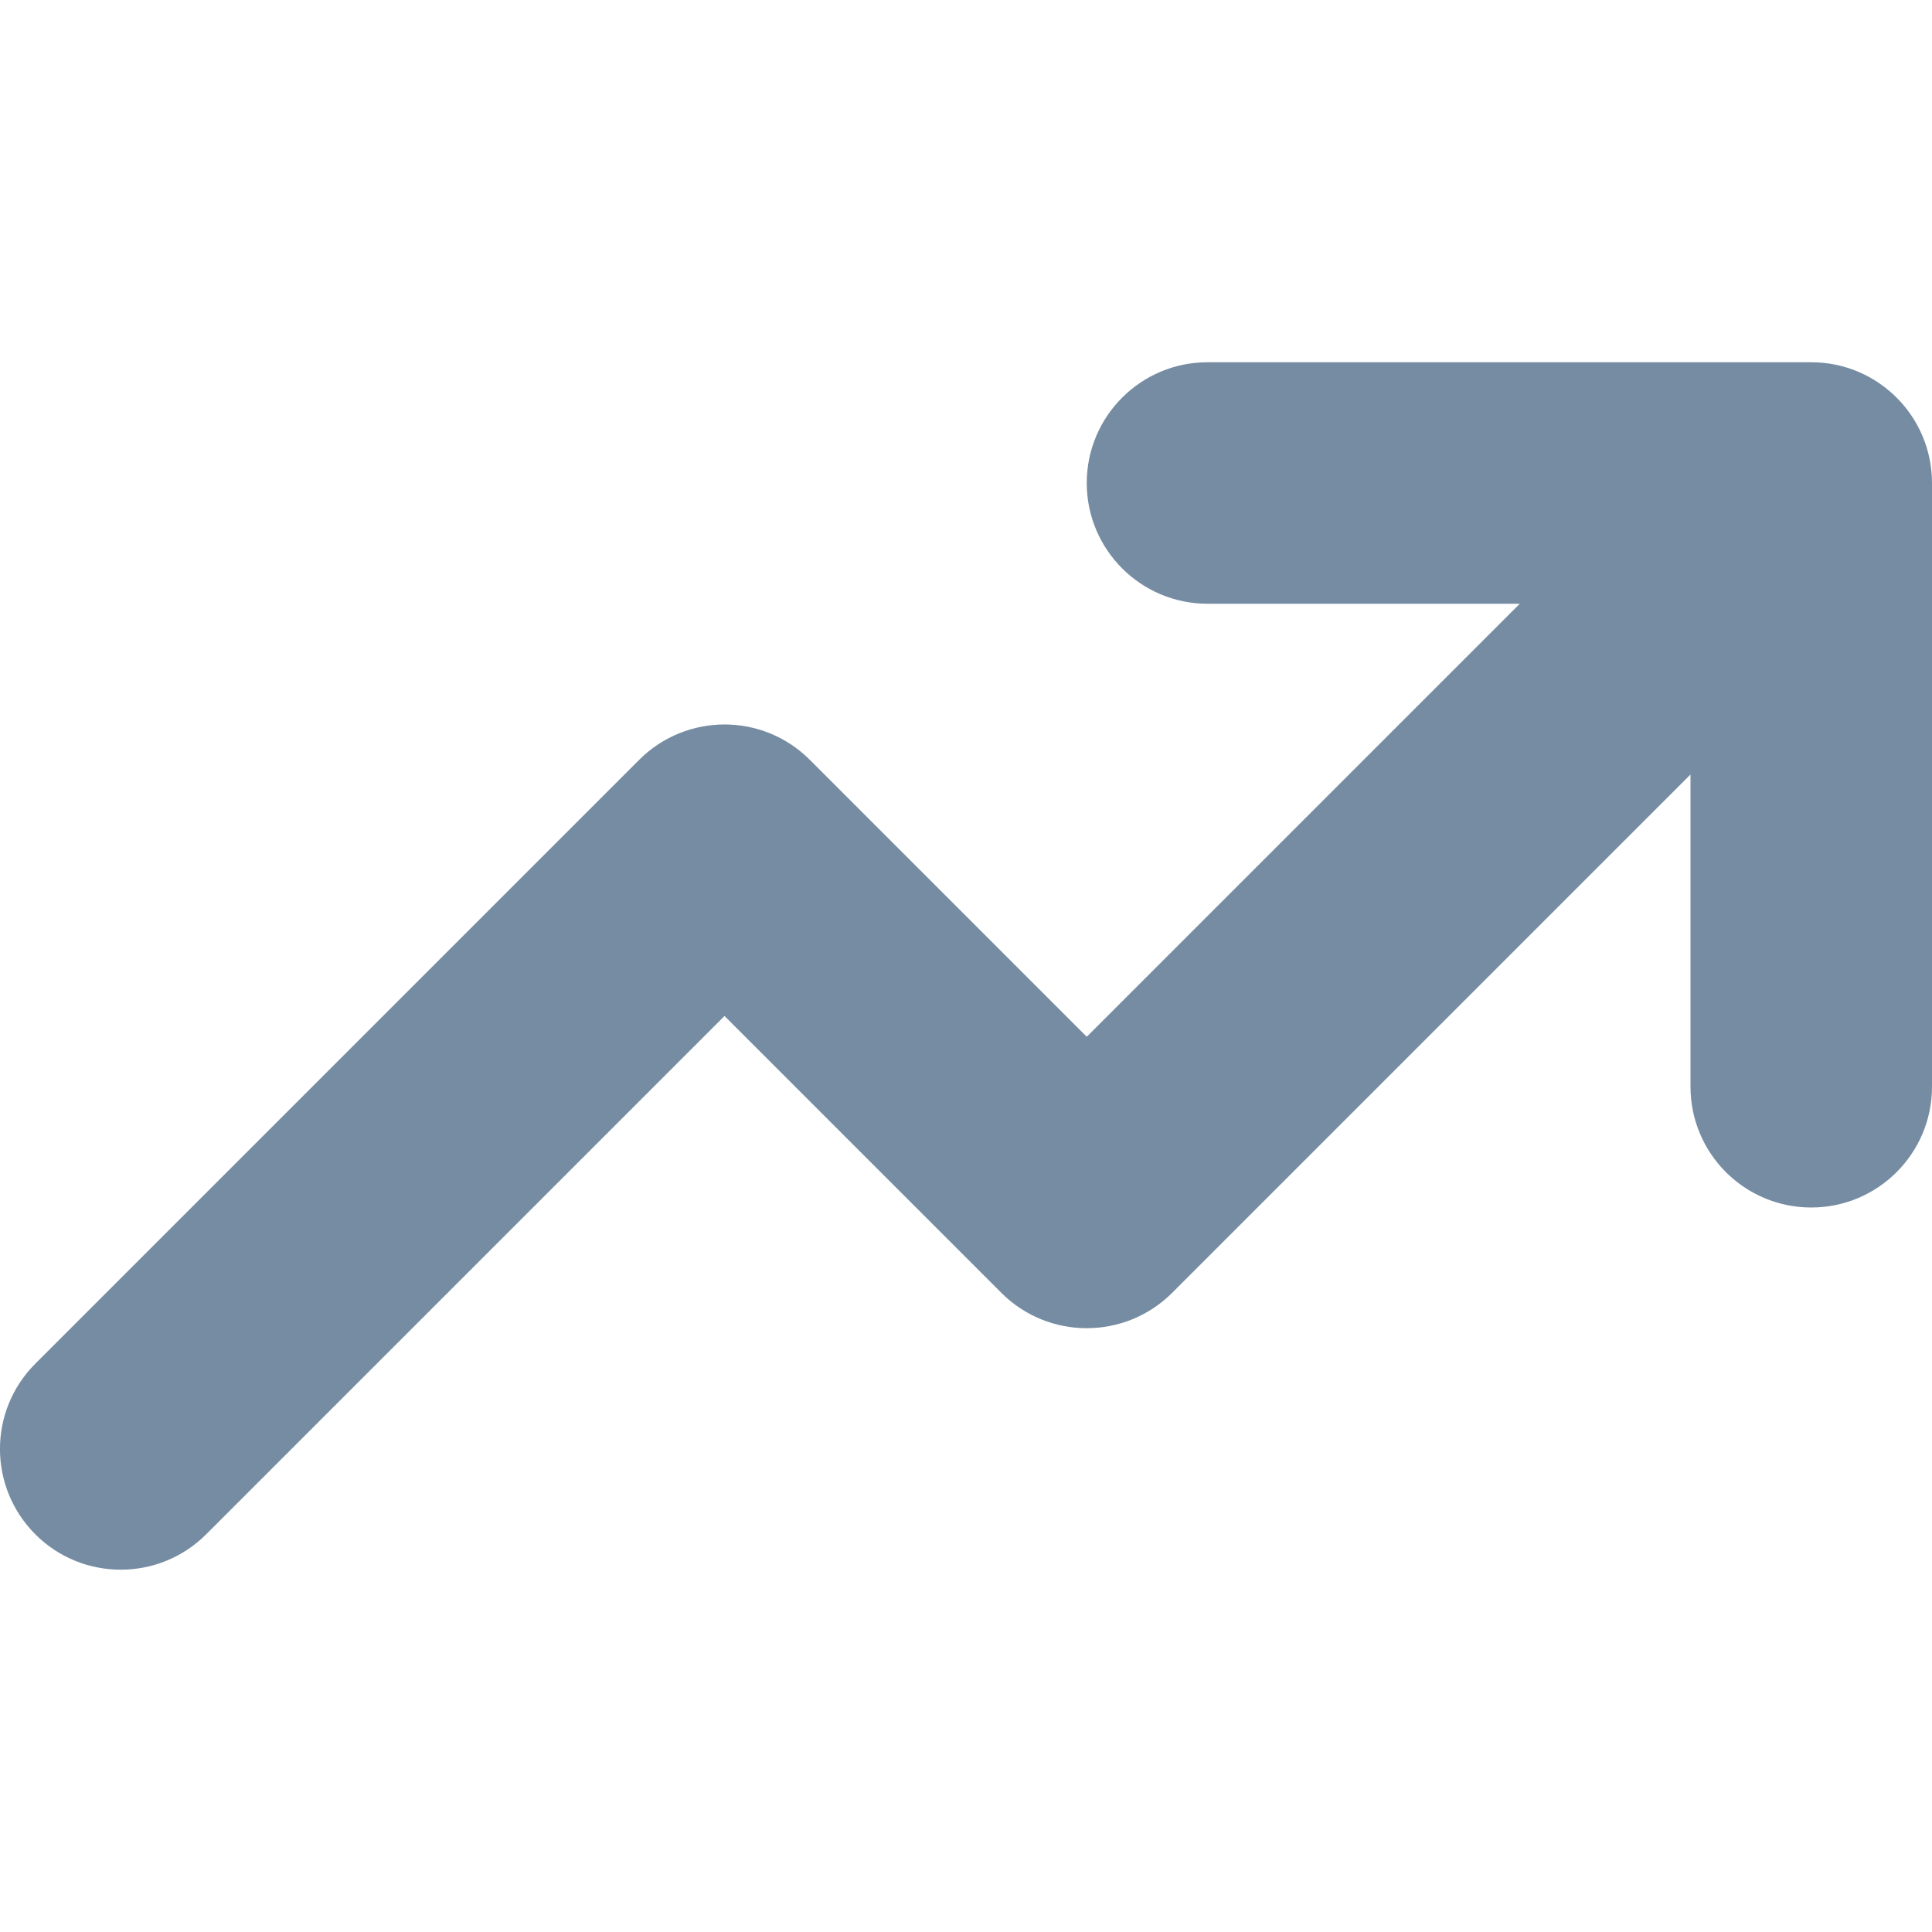
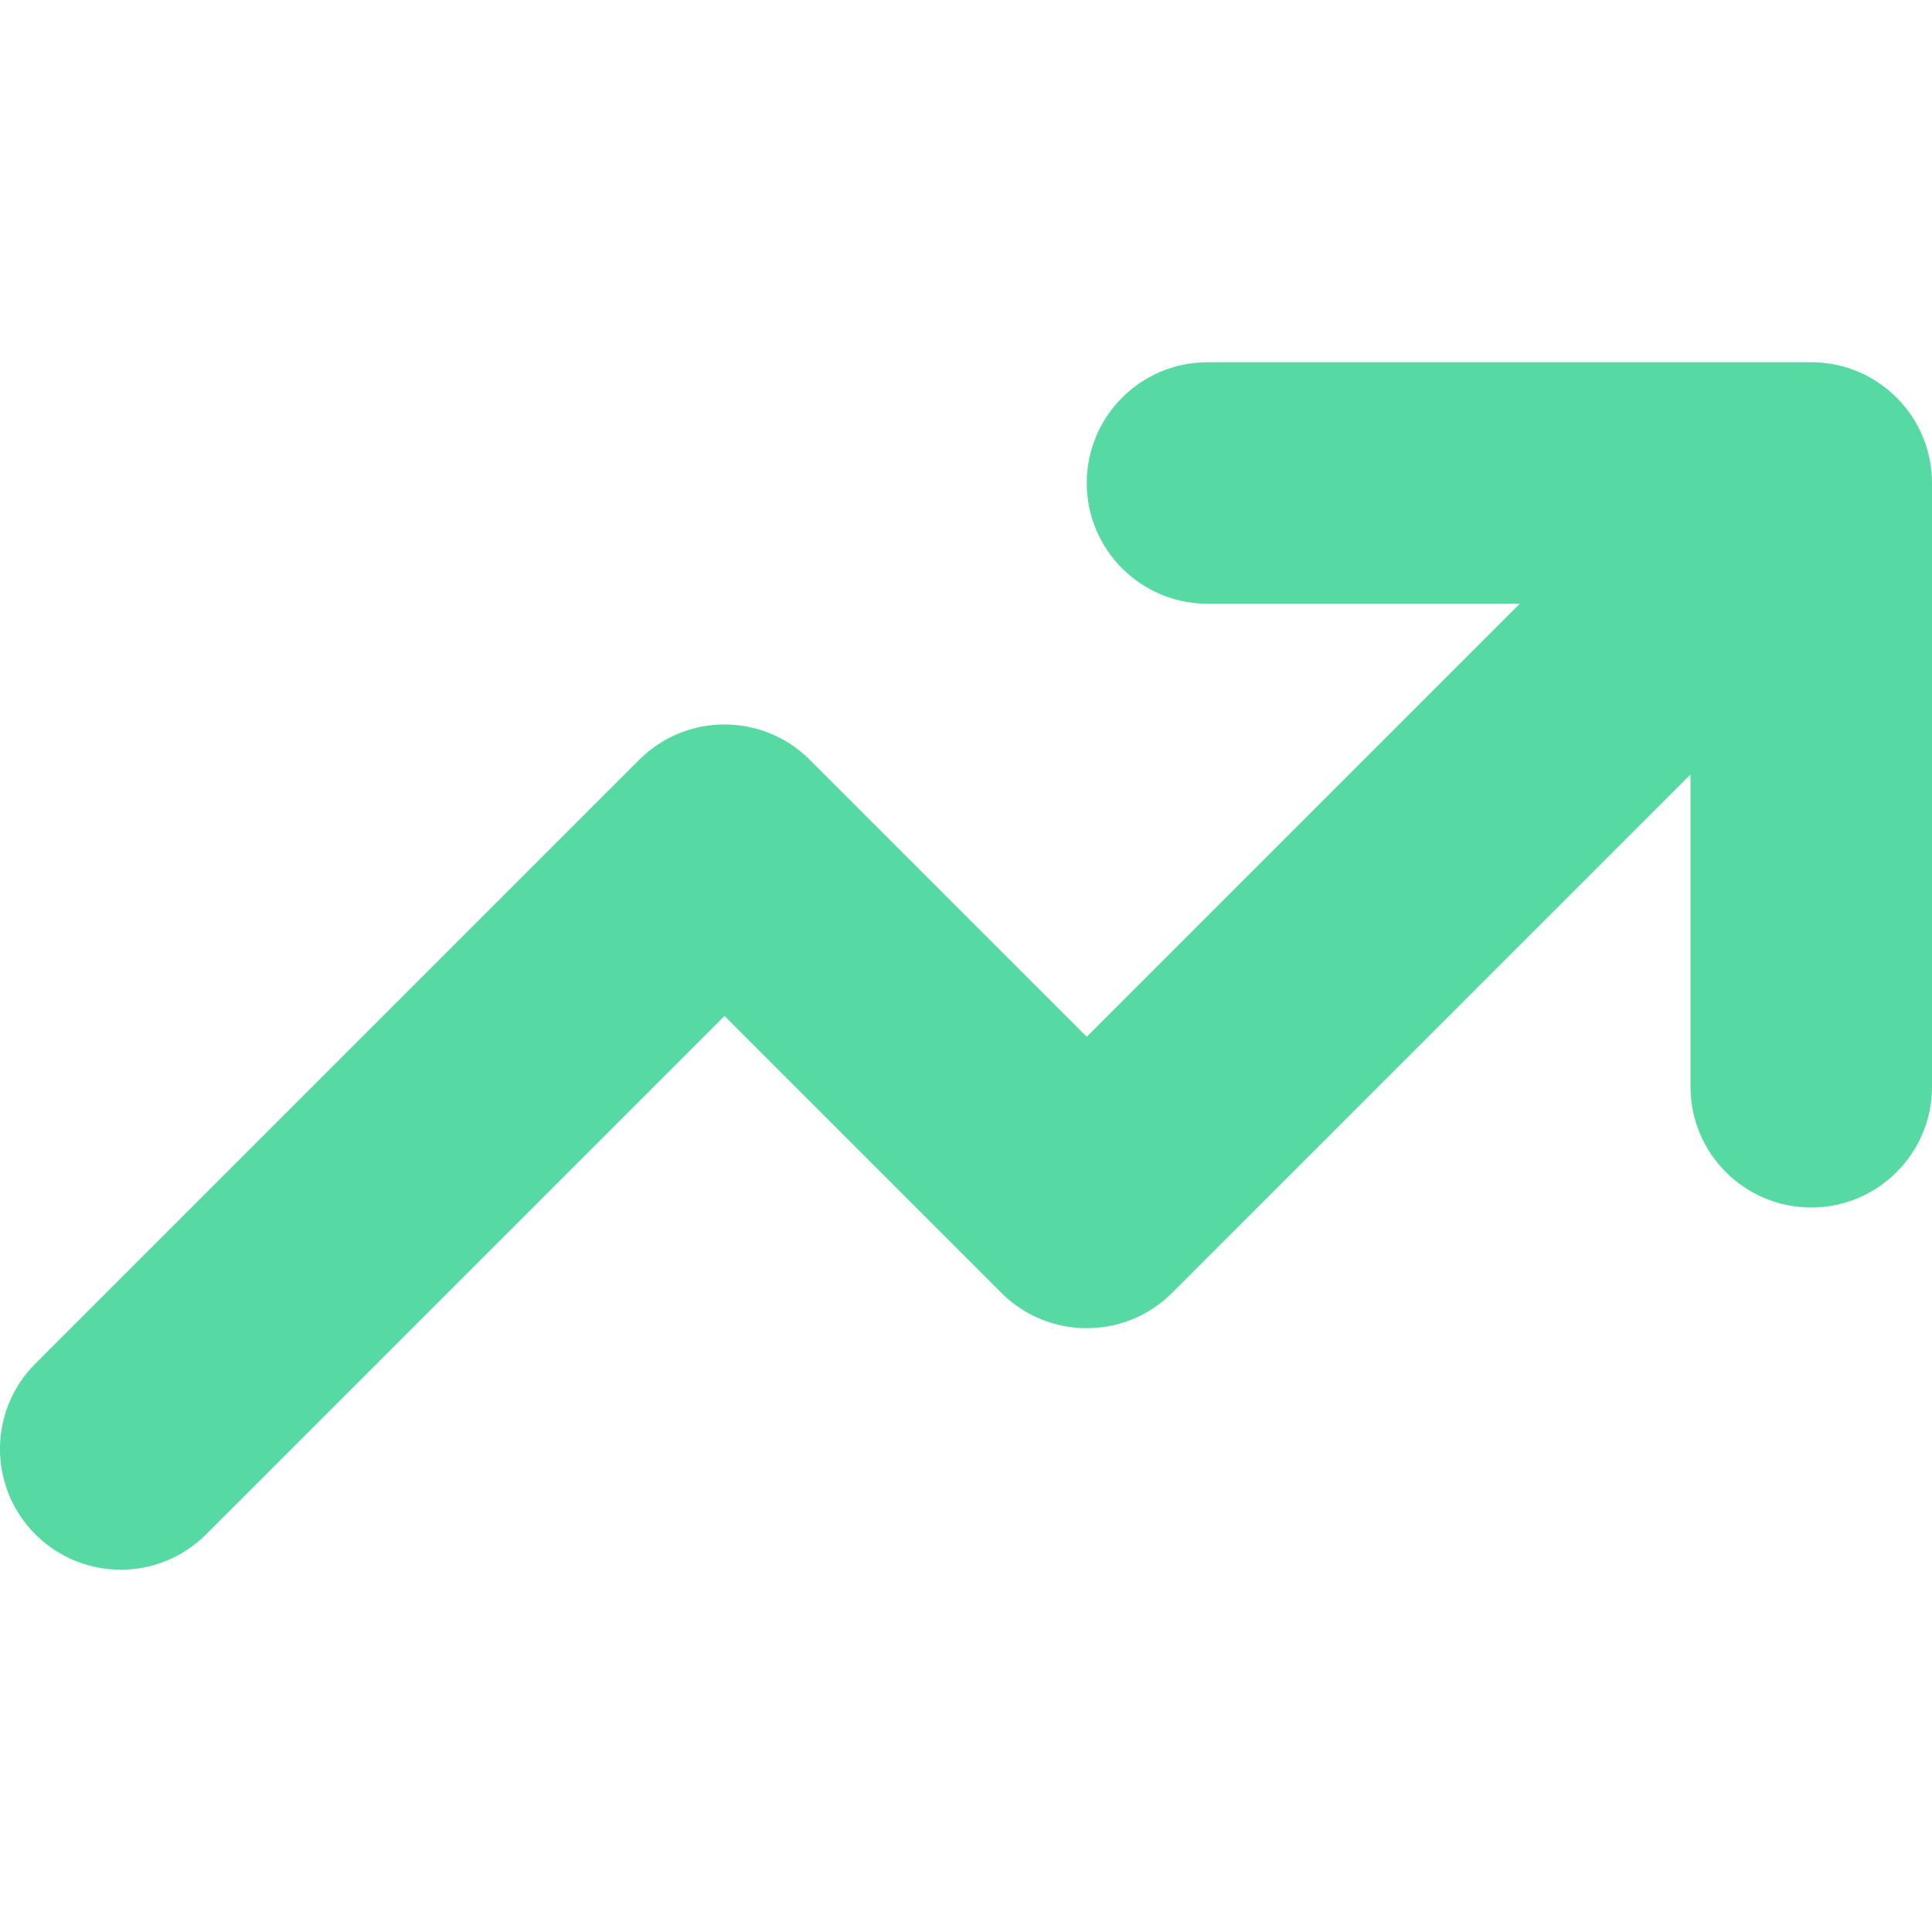
<svg xmlns="http://www.w3.org/2000/svg" xmlns:xlink="http://www.w3.org/1999/xlink" width="16" height="16" viewBox="0 0 16 16">
  <defs>
    <path id="icons-solid-trending-up" d="M12.586 5H10c-.552 0-1-.448-1-1s.448-1 1-1h5c.552 0 1 .448 1 1v5c0 .552-.448 1-1 1s-1-.448-1-1V6.414l-4.293 4.293c-.391.39-1.024.39-1.414 0L6 8.414l-4.293 4.293c-.391.39-1.024.39-1.414 0-.391-.391-.391-1.024 0-1.414l5-5c.391-.391 1.024-.391 1.414 0L9 8.586 12.586 5z" />
  </defs>
-   <use xlink:href="#icons-solid-trending-up" fill="#758CA3" fill-rule="evenodd" />
+   <use xlink:href="#icons-solid-trending-up" fill="#57D9A3" fill-rule="evenodd" />
</svg>
